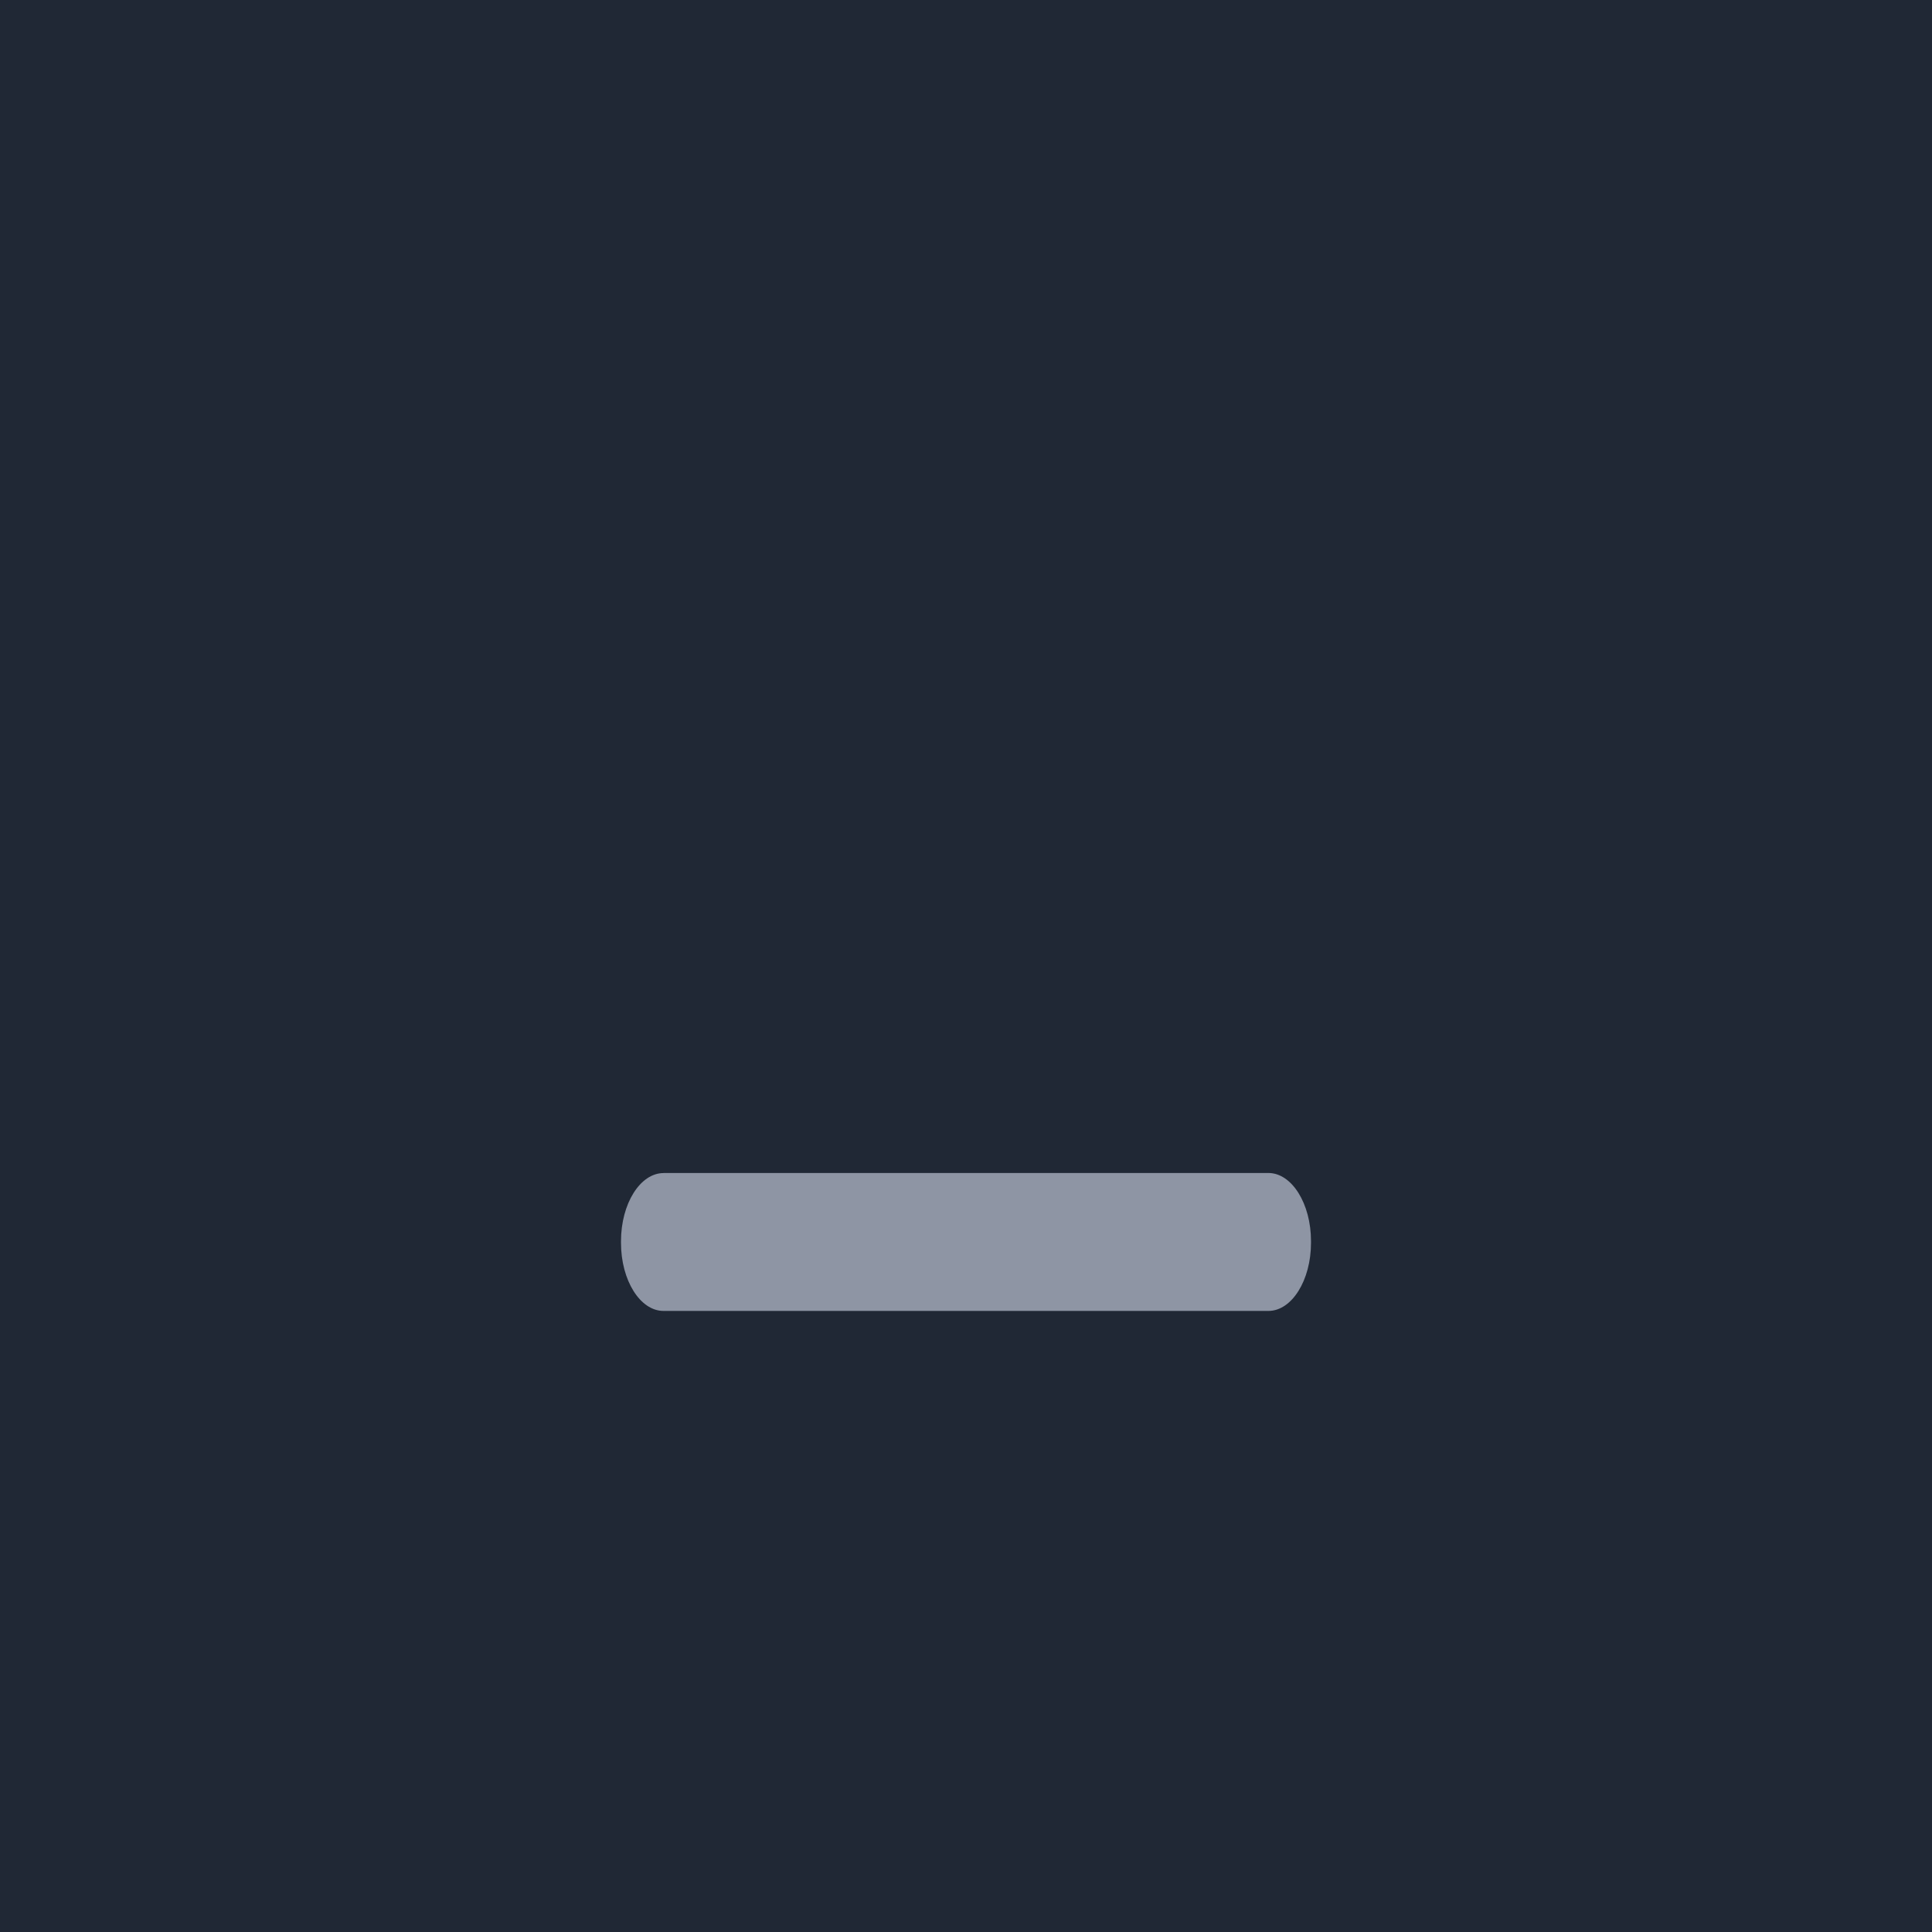
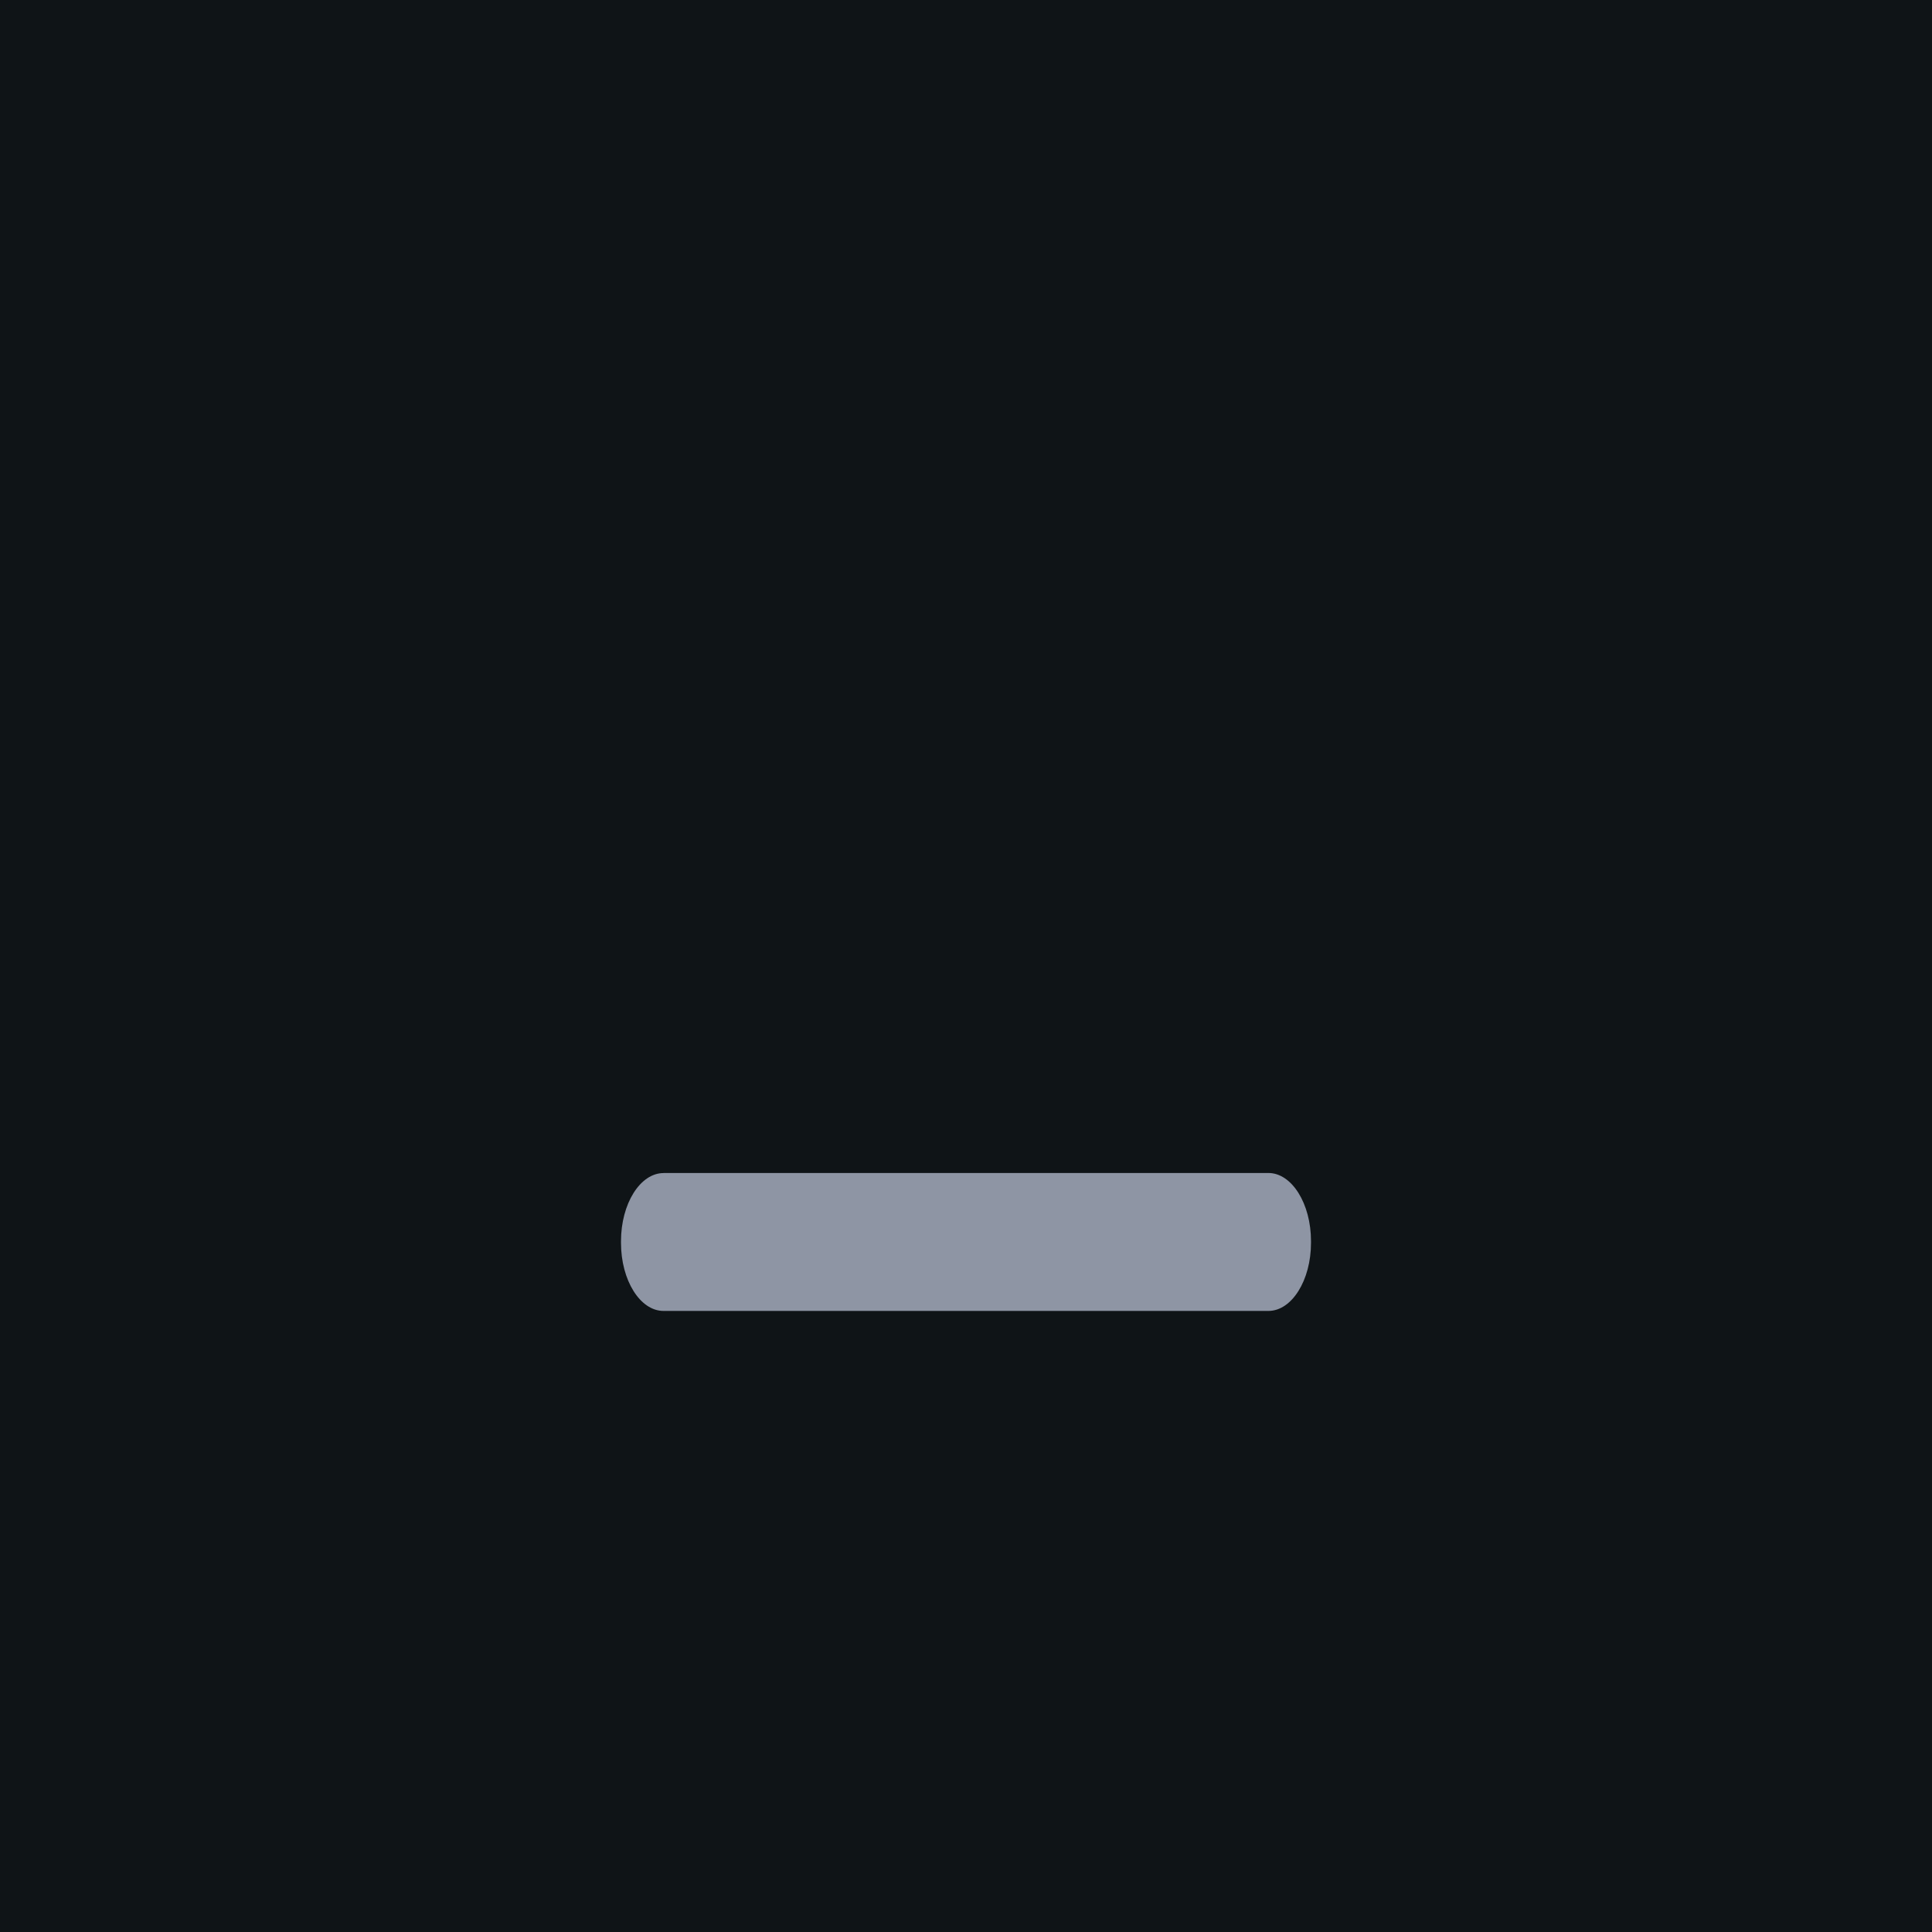
<svg xmlns="http://www.w3.org/2000/svg" width="28" height="28" viewBox="0 0 28 28" id="svg4142" version="1.1">
  <defs id="defs4144" />
  <g id="layer1" transform="translate(0,-1024.362)">
-     <rect style="opacity:1;fill:#202835;fill-opacity:1;fill-rule:evenodd;stroke:none;stroke-width:2.568;stroke-linecap:butt;stroke-linejoin:miter;stroke-miterlimit:4;stroke-dasharray:none;stroke-dashoffset:478.437;stroke-opacity:1" id="rect4741" width="28" height="28" x="0" y="1024.362" />
+     <rect style="opacity:1;fill:#0f1417;fill-opacity:1;fill-rule:evenodd;stroke:none;stroke-width:2.568;stroke-linecap:butt;stroke-linejoin:miter;stroke-miterlimit:4;stroke-dasharray:none;stroke-dashoffset:478.437;stroke-opacity:1" id="rect4741" width="28" height="28" x="0" y="1024.362" />
    <circle style="fill:#eceff1;fill-opacity:0.1;stroke:none;stroke-width:0.5;stroke-linejoin:miter;stroke-miterlimit:4;stroke-dasharray:none;stroke-opacity:1" id="path2994" cx="1036.362" cy="13" r="12" transform="rotate(90)" />
    <rect style="opacity:1;fill:#ffffff;fill-opacity:0.07;fill-rule:evenodd;stroke:none;stroke-width:2.745;stroke-linecap:butt;stroke-linejoin:miter;stroke-miterlimit:4;stroke-dasharray:none;stroke-dashoffset:478.437;stroke-opacity:1" id="rect4959" width="28" height="1" x="0" y="1020.362" />
    <path id="path4421" style="fill:#8e95a4;fill-opacity:1;fill-rule:evenodd;stroke:none;stroke-width:0.172;paint-order:markers fill stroke" d="m 9.617,1041.362 h 8.766 c 0.339,0 0.617,0.444 0.617,0.987 v 0.025 c 0,0.543 -0.278,0.987 -0.617,0.987 H 9.617 C 9.278,1043.362 9,1042.918 9,1042.375 v -0.025 c 0,-0.543 0.278,-0.987 0.617,-0.987" />
  </g>
</svg>
